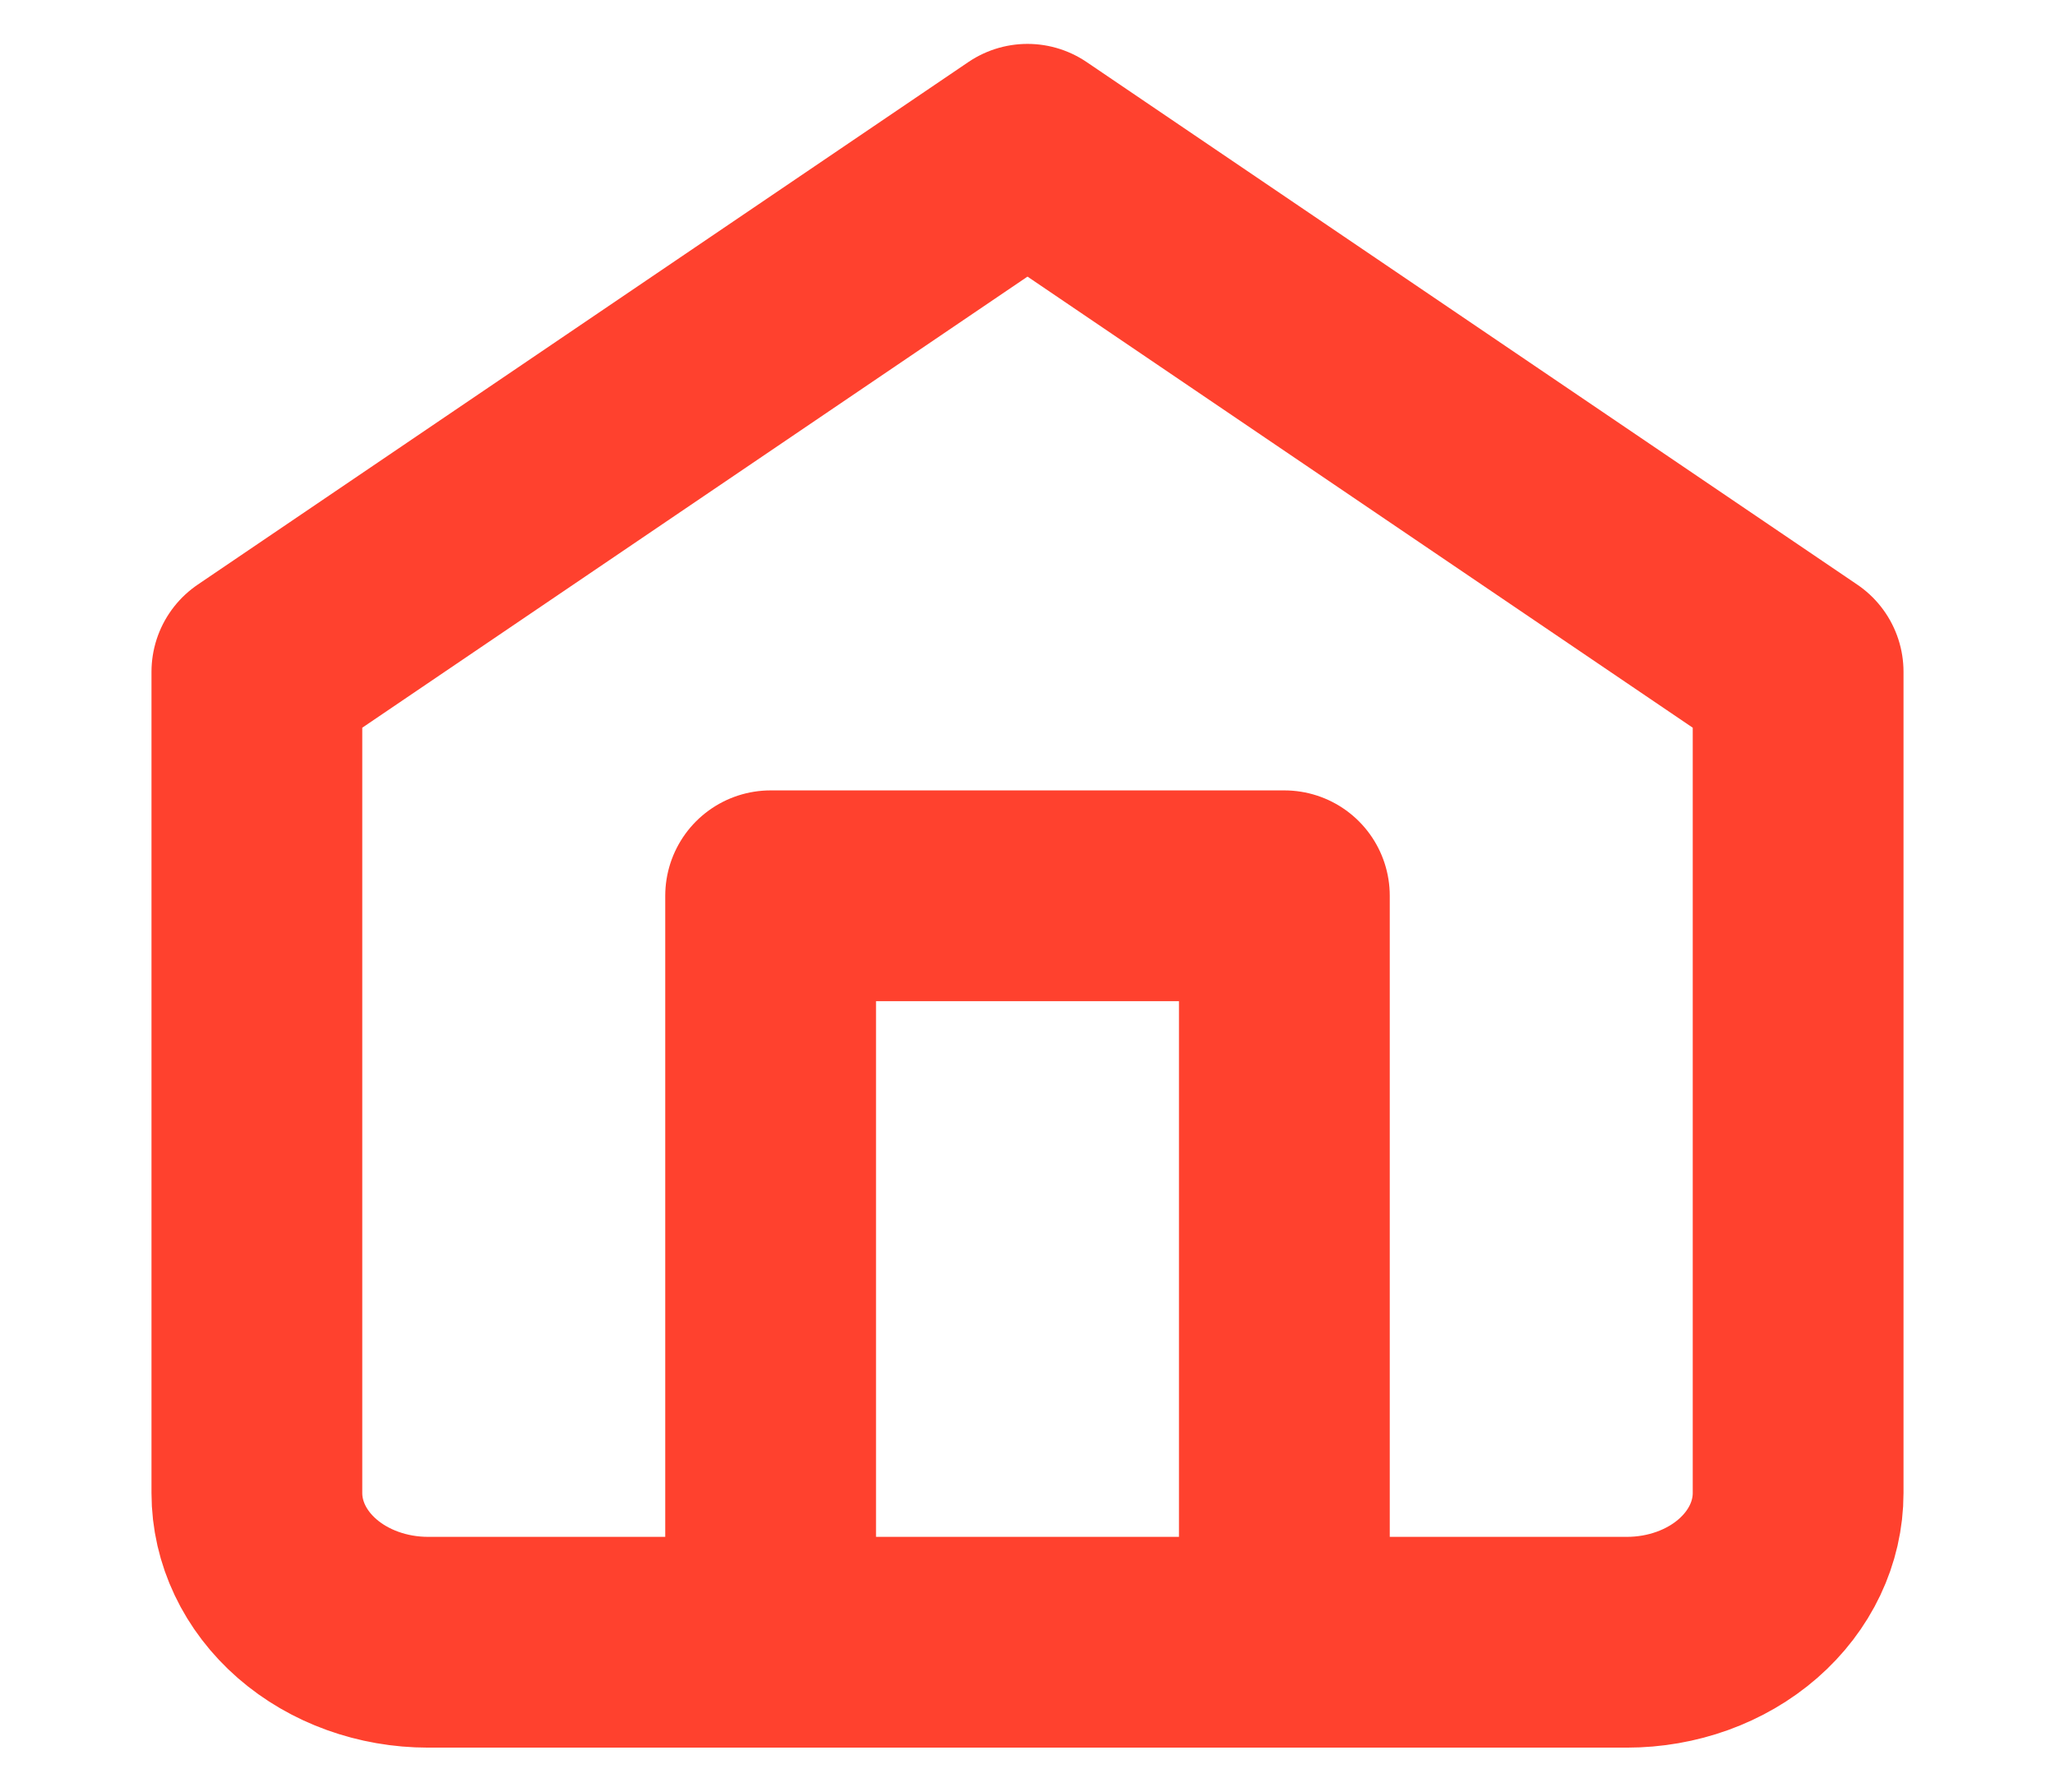
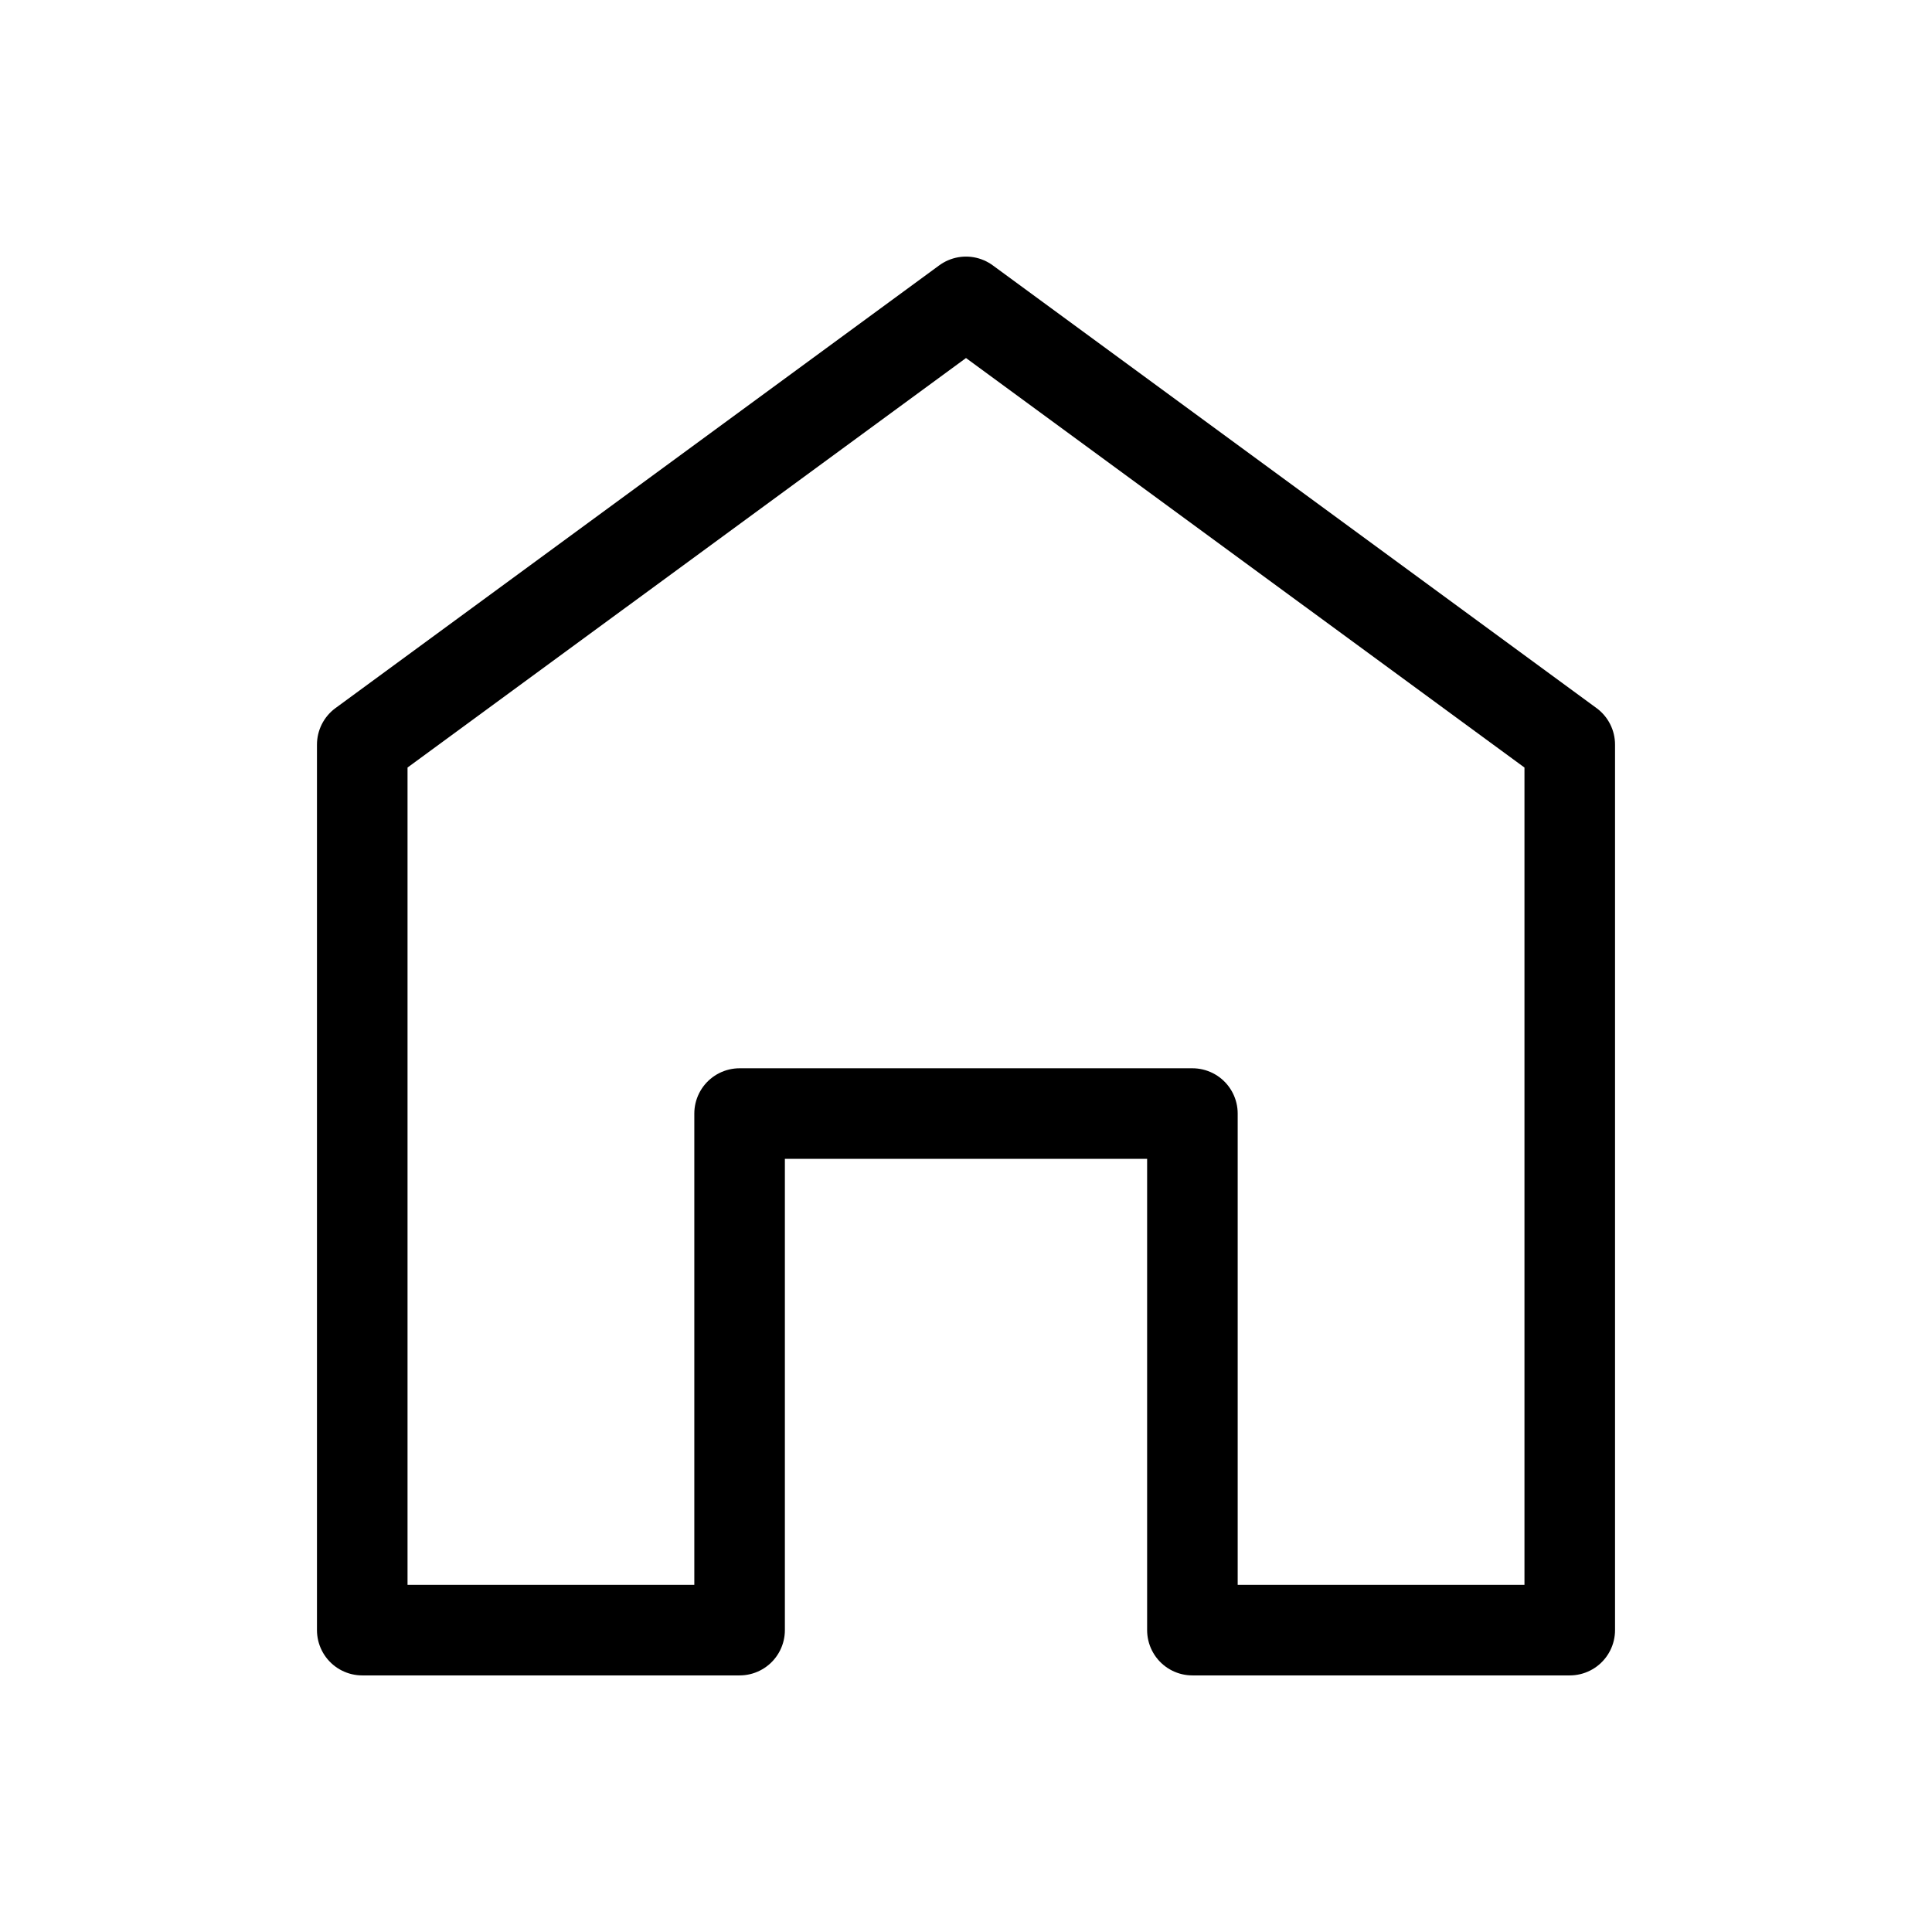
- <svg xmlns="http://www.w3.org/2000/svg" width="39" height="34" viewBox="0 0 39 34" fill="none">
-   <path d="M14.625 31.166V17H24.375V31.166M4.875 12.75L19.5 2.833L34.125 12.75V28.333C34.125 29.084 33.783 29.805 33.173 30.337C32.564 30.868 31.737 31.166 30.875 31.166H8.125C7.263 31.166 6.436 30.868 5.827 30.337C5.217 29.805 4.875 29.084 4.875 28.333V12.75Z" stroke="#FF412E" stroke-width="4" stroke-linecap="round" stroke-linejoin="round" />
+ <svg xmlns="http://www.w3.org/2000/svg" width="32" height="32" viewBox="0 0 32 32" fill="none">
+   <path d="M16 5L6 12.333V27H12.25V18.444H19.75V27H26V12.333L16 5Z" stroke="currentColor" stroke-width="1.5" stroke-linejoin="round" />
</svg>
